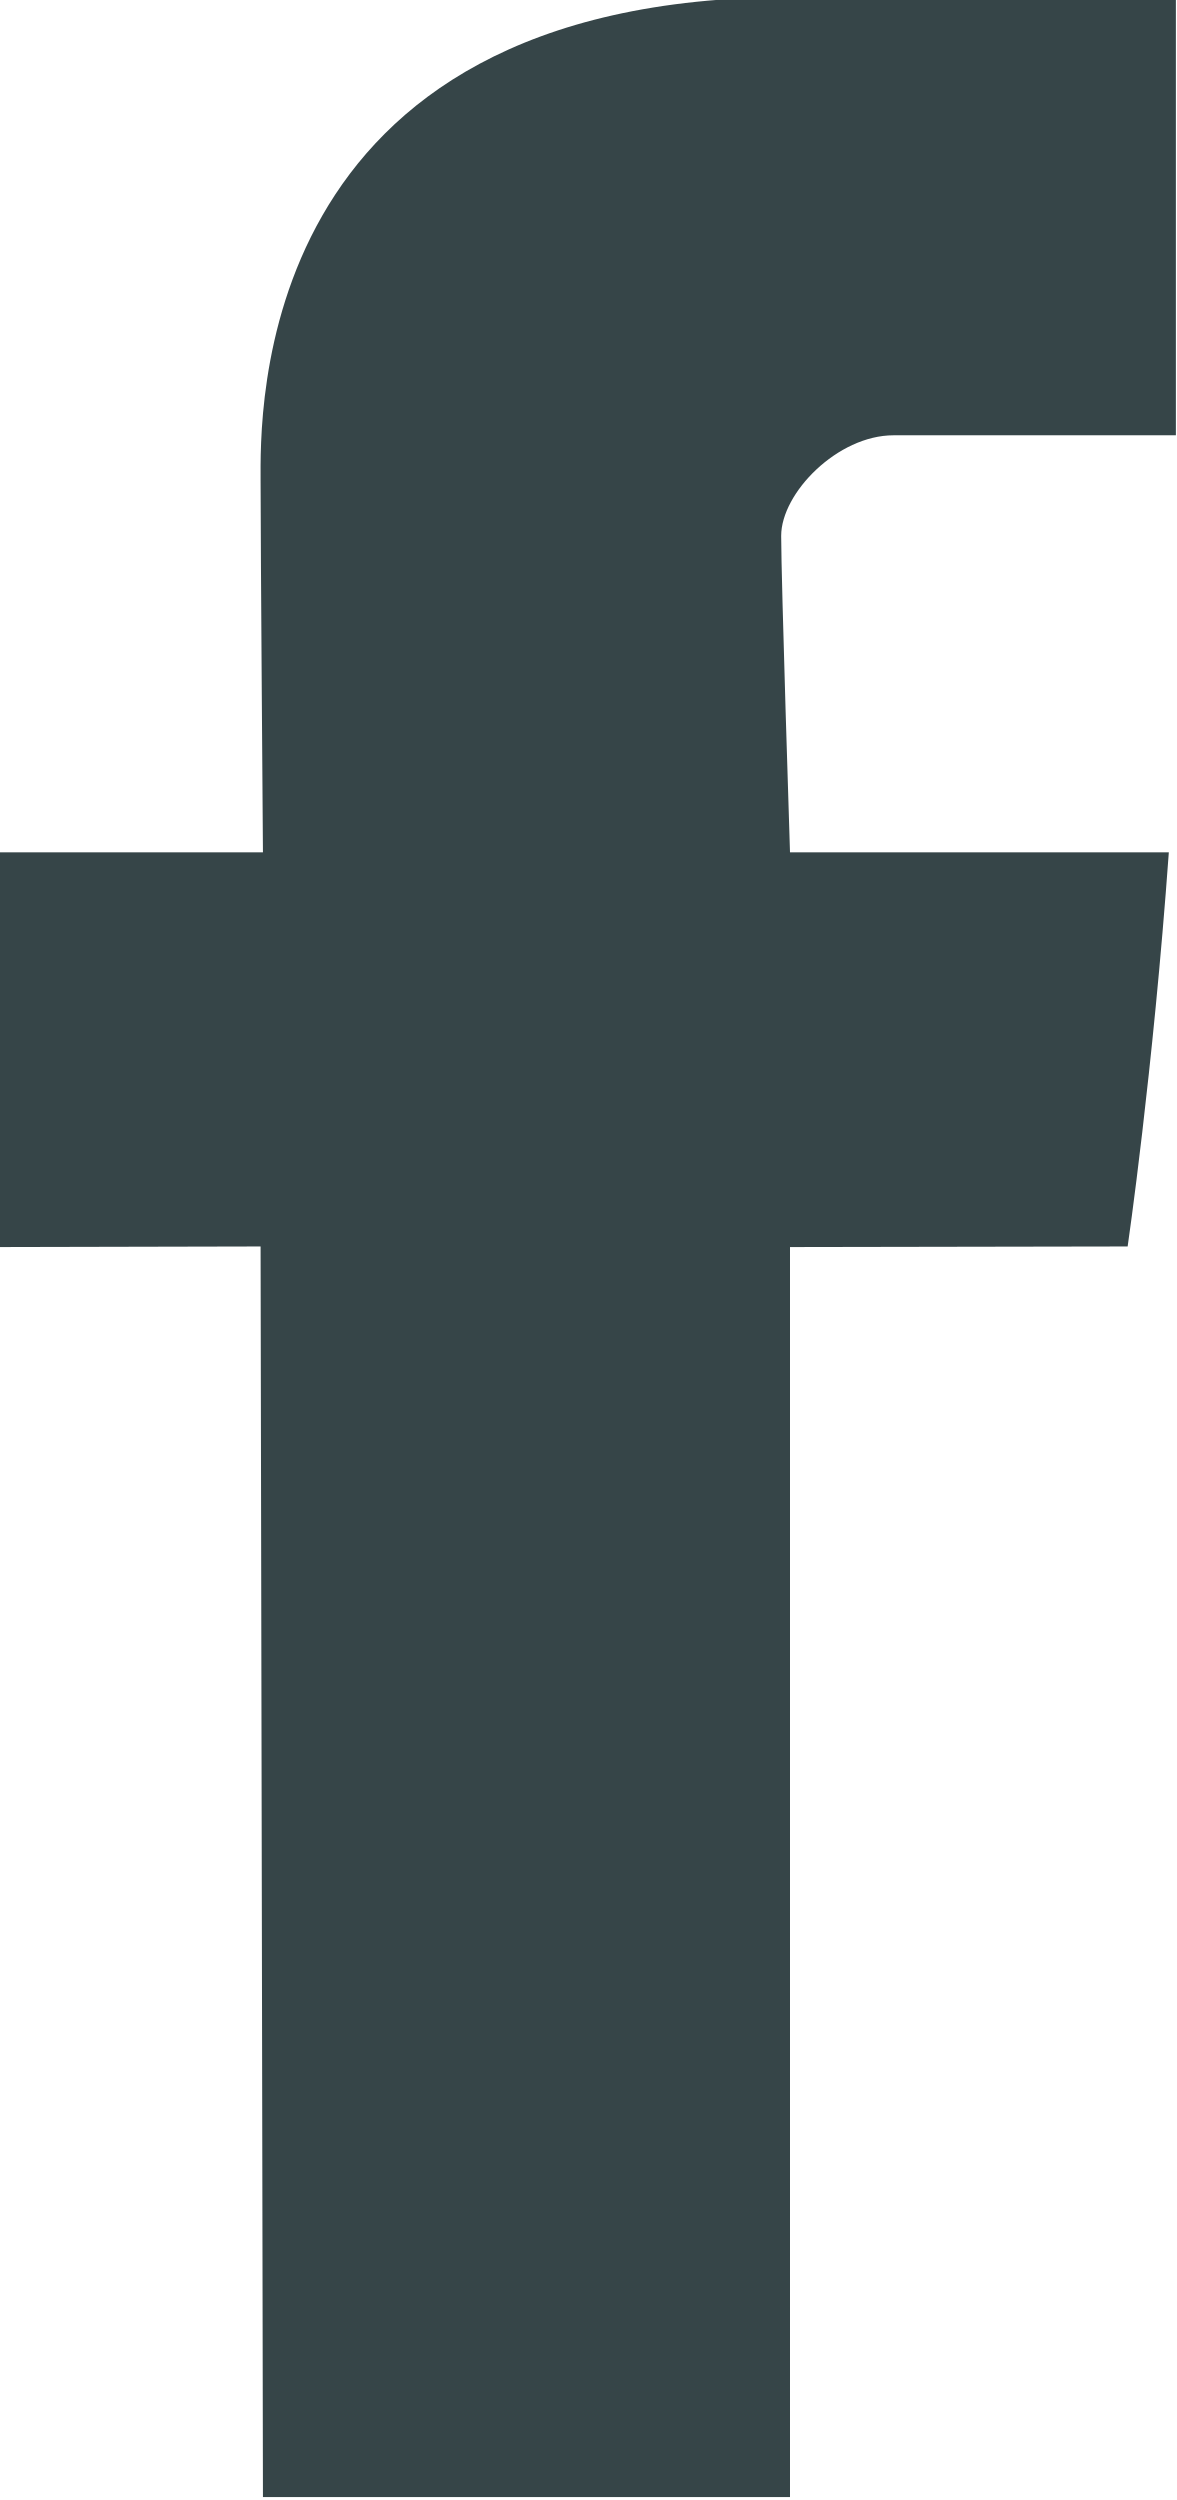
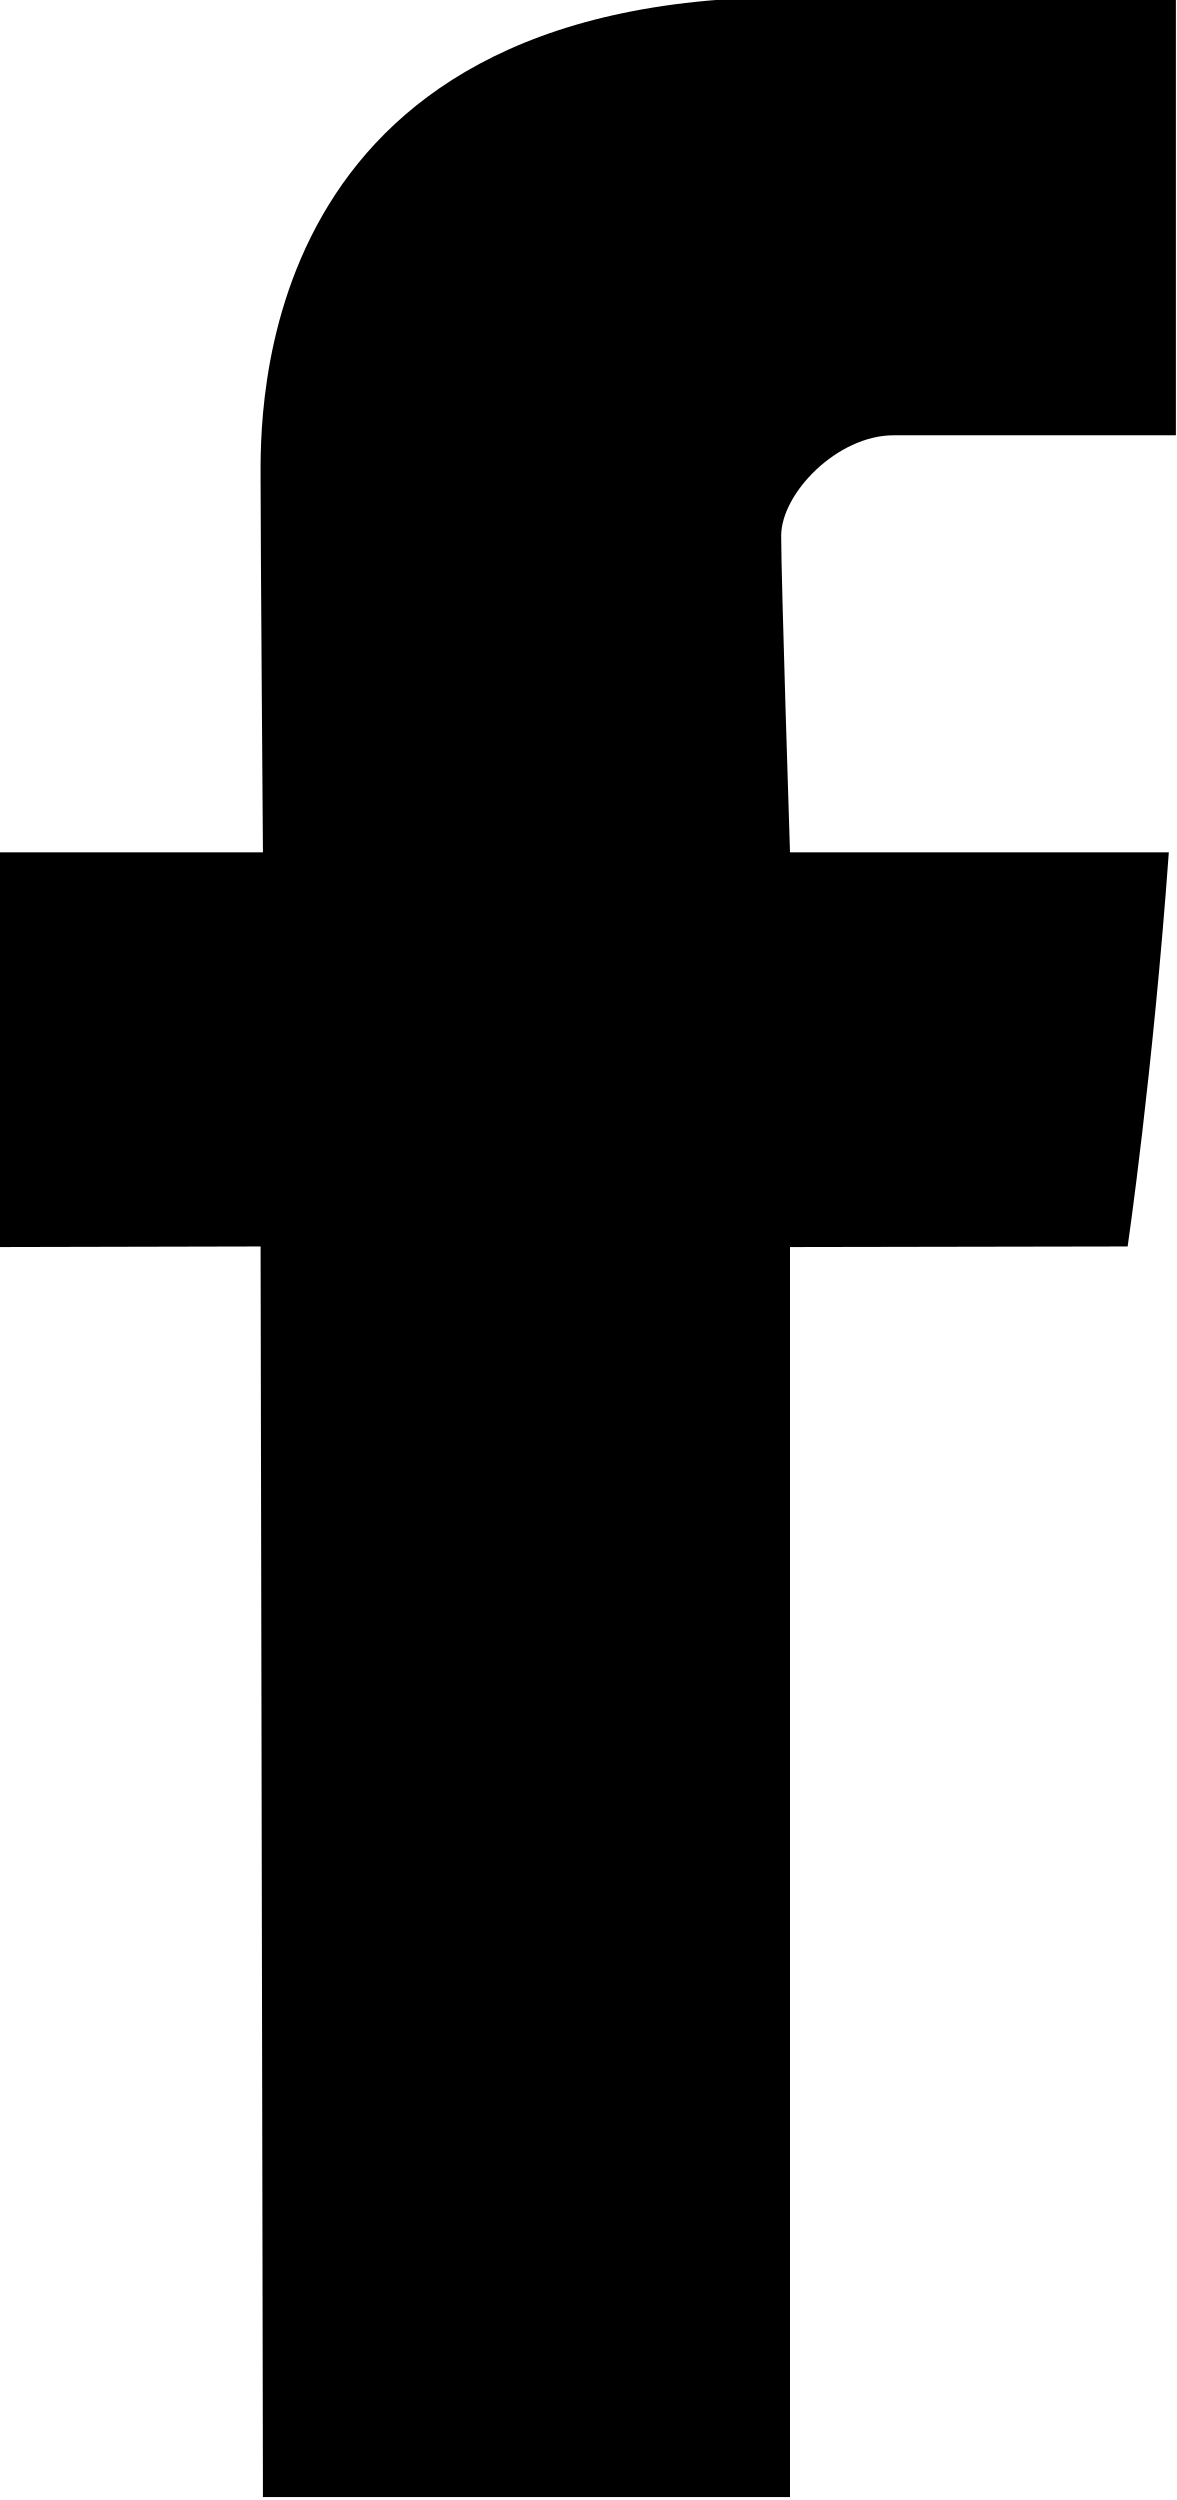
<svg xmlns="http://www.w3.org/2000/svg" version="1.1" viewBox="0 0 200 425">
-   <path fill="#364548" d="M44.3,81.8c0,10.7,0.4,63.1,0.4,63.1H-0.1V212l44.4-0.1l0.4,212.6h89.6V212l57.4-0.1c0,0,4.3-29.5,7-67  c-7.7,0-64.4,0-64.4,0s-1.5-46.5-1.5-53.8c0-7.3,9.6-17.1,19.1-17.1c9.5,0,29.5,0,48,0c0-9.7,0-43.4,0-74.5c-24.7,0-52.9,0-65.3,0  C42.2-0.5,44.3,71.1,44.3,81.8z" />
+   <path d="M44.3,81.8c0,10.7,0.4,63.1,0.4,63.1H-0.1V212l44.4-0.1l0.4,212.6h89.6V212l57.4-0.1c0,0,4.3-29.5,7-67  c-7.7,0-64.4,0-64.4,0s-1.5-46.5-1.5-53.8c0-7.3,9.6-17.1,19.1-17.1c9.5,0,29.5,0,48,0c0-9.7,0-43.4,0-74.5c-24.7,0-52.9,0-65.3,0  C42.2-0.5,44.3,71.1,44.3,81.8z" />
</svg>
